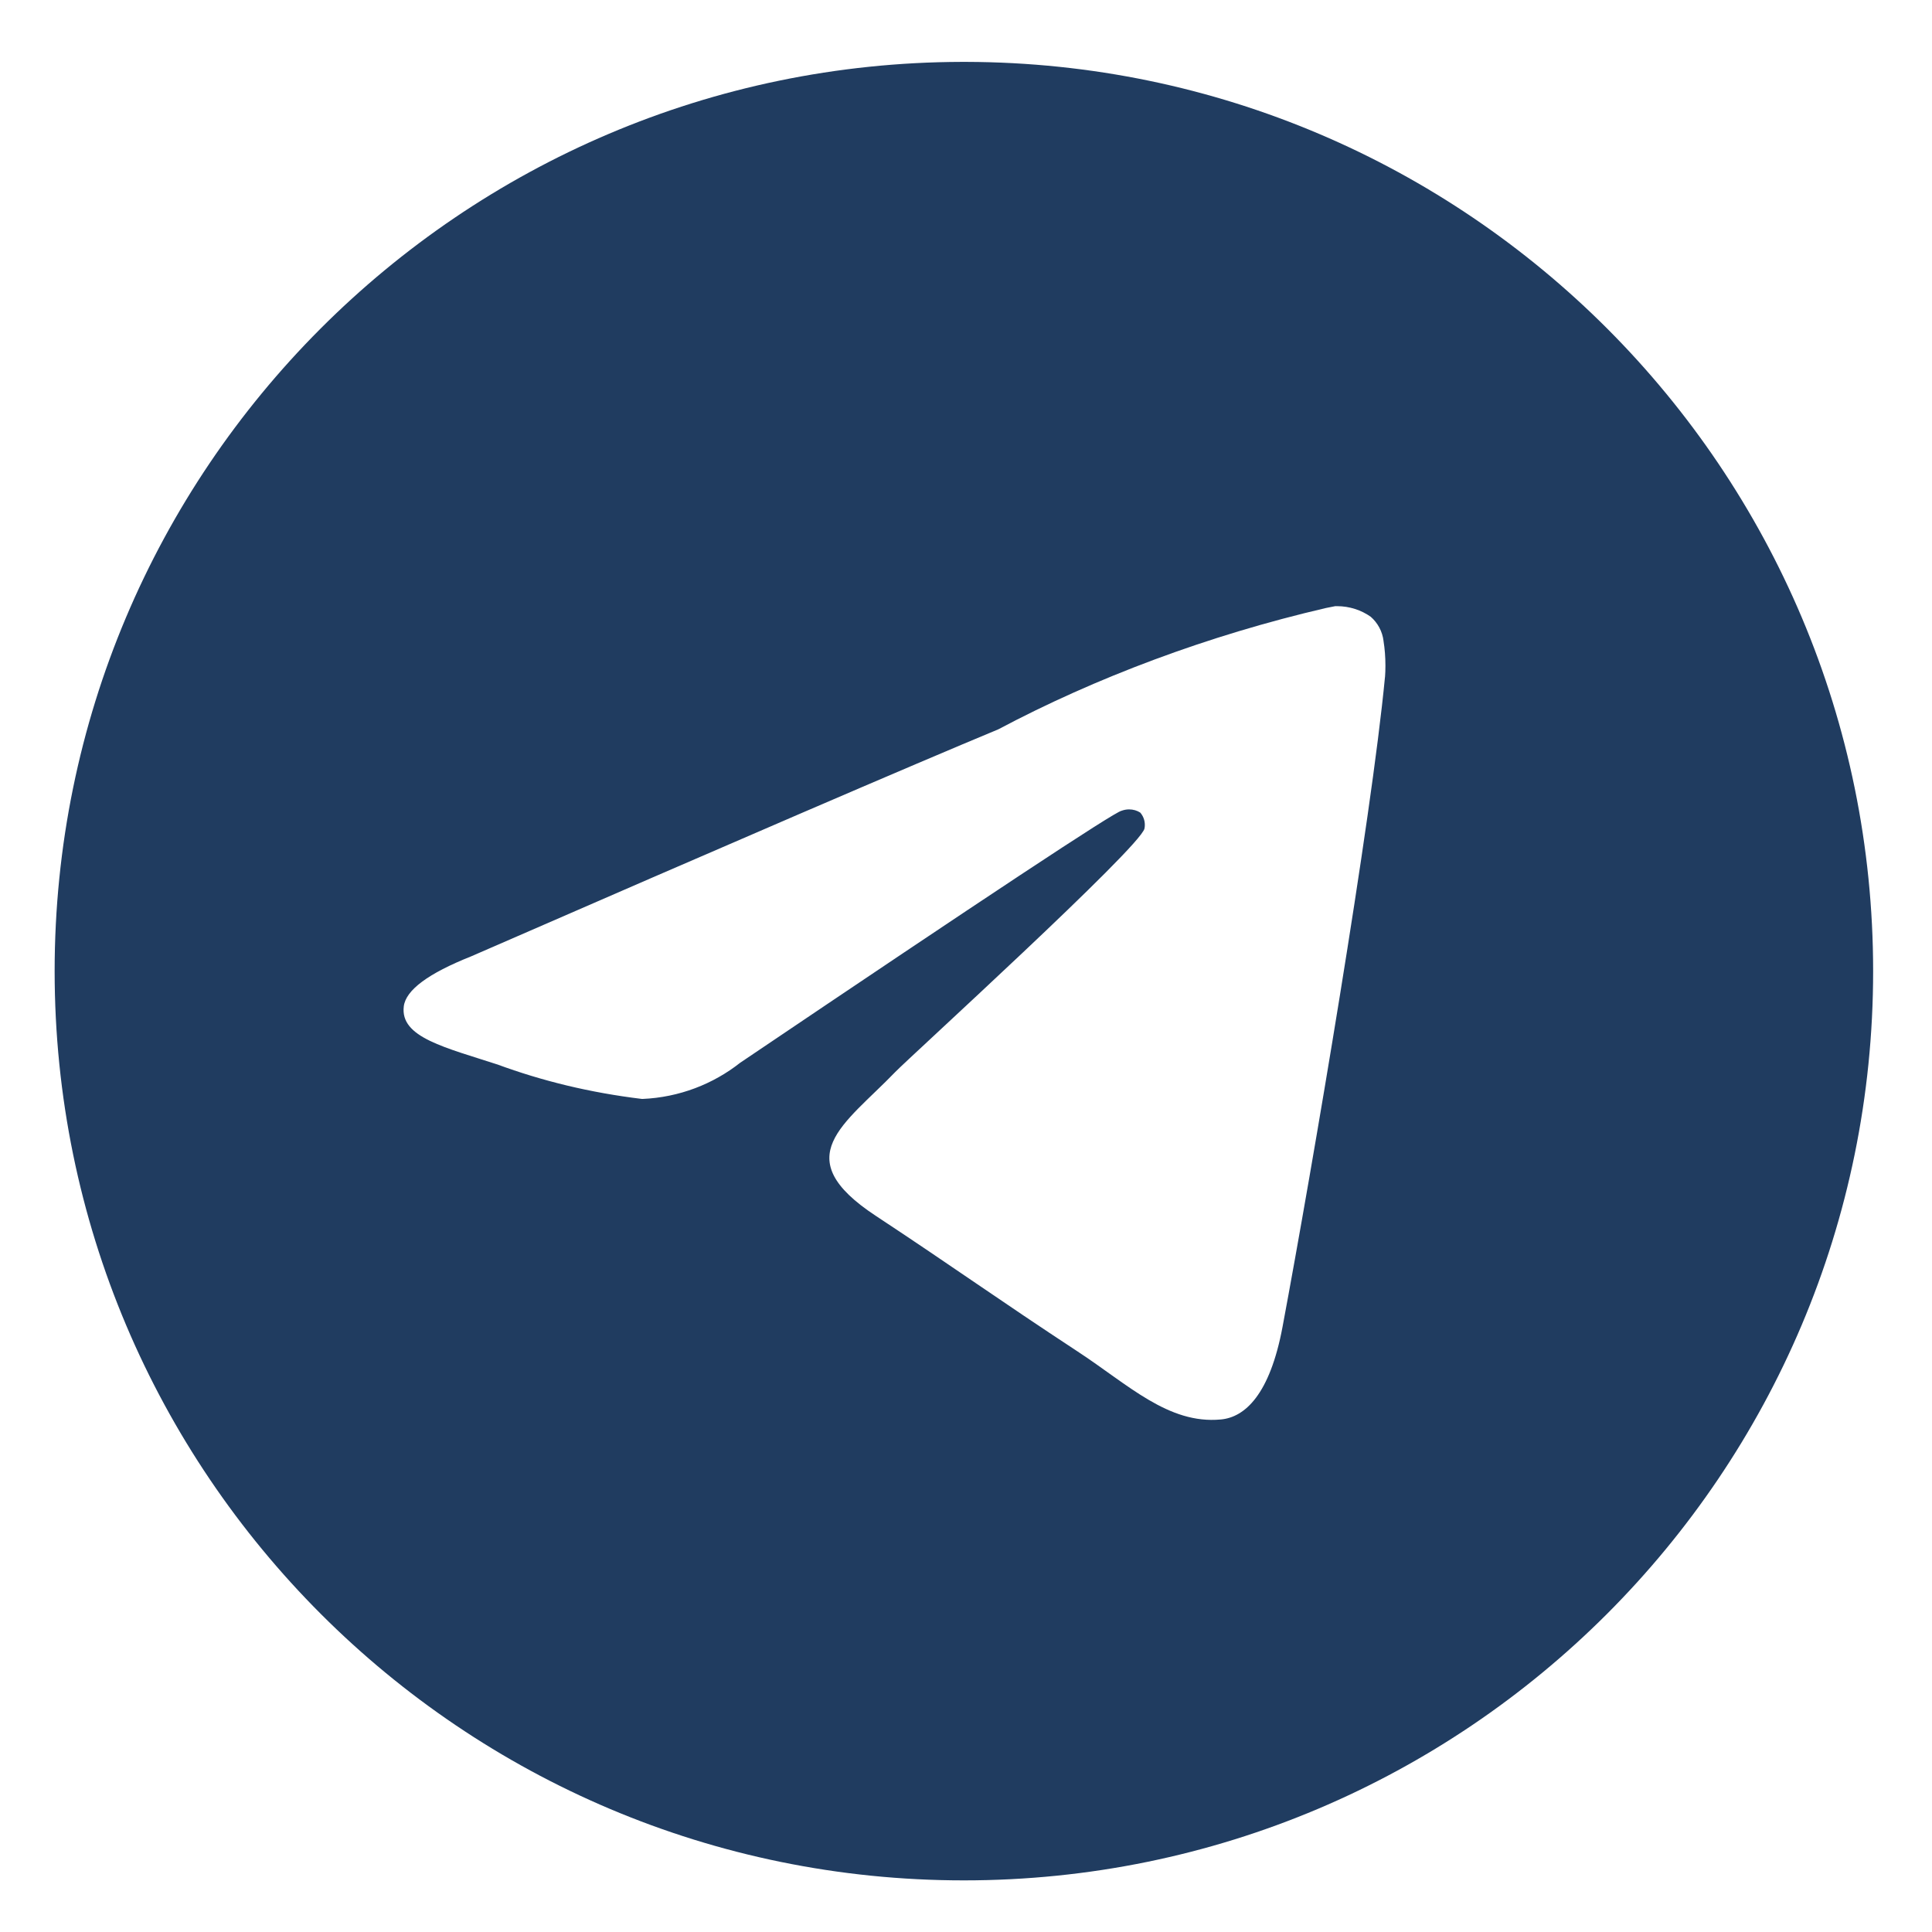
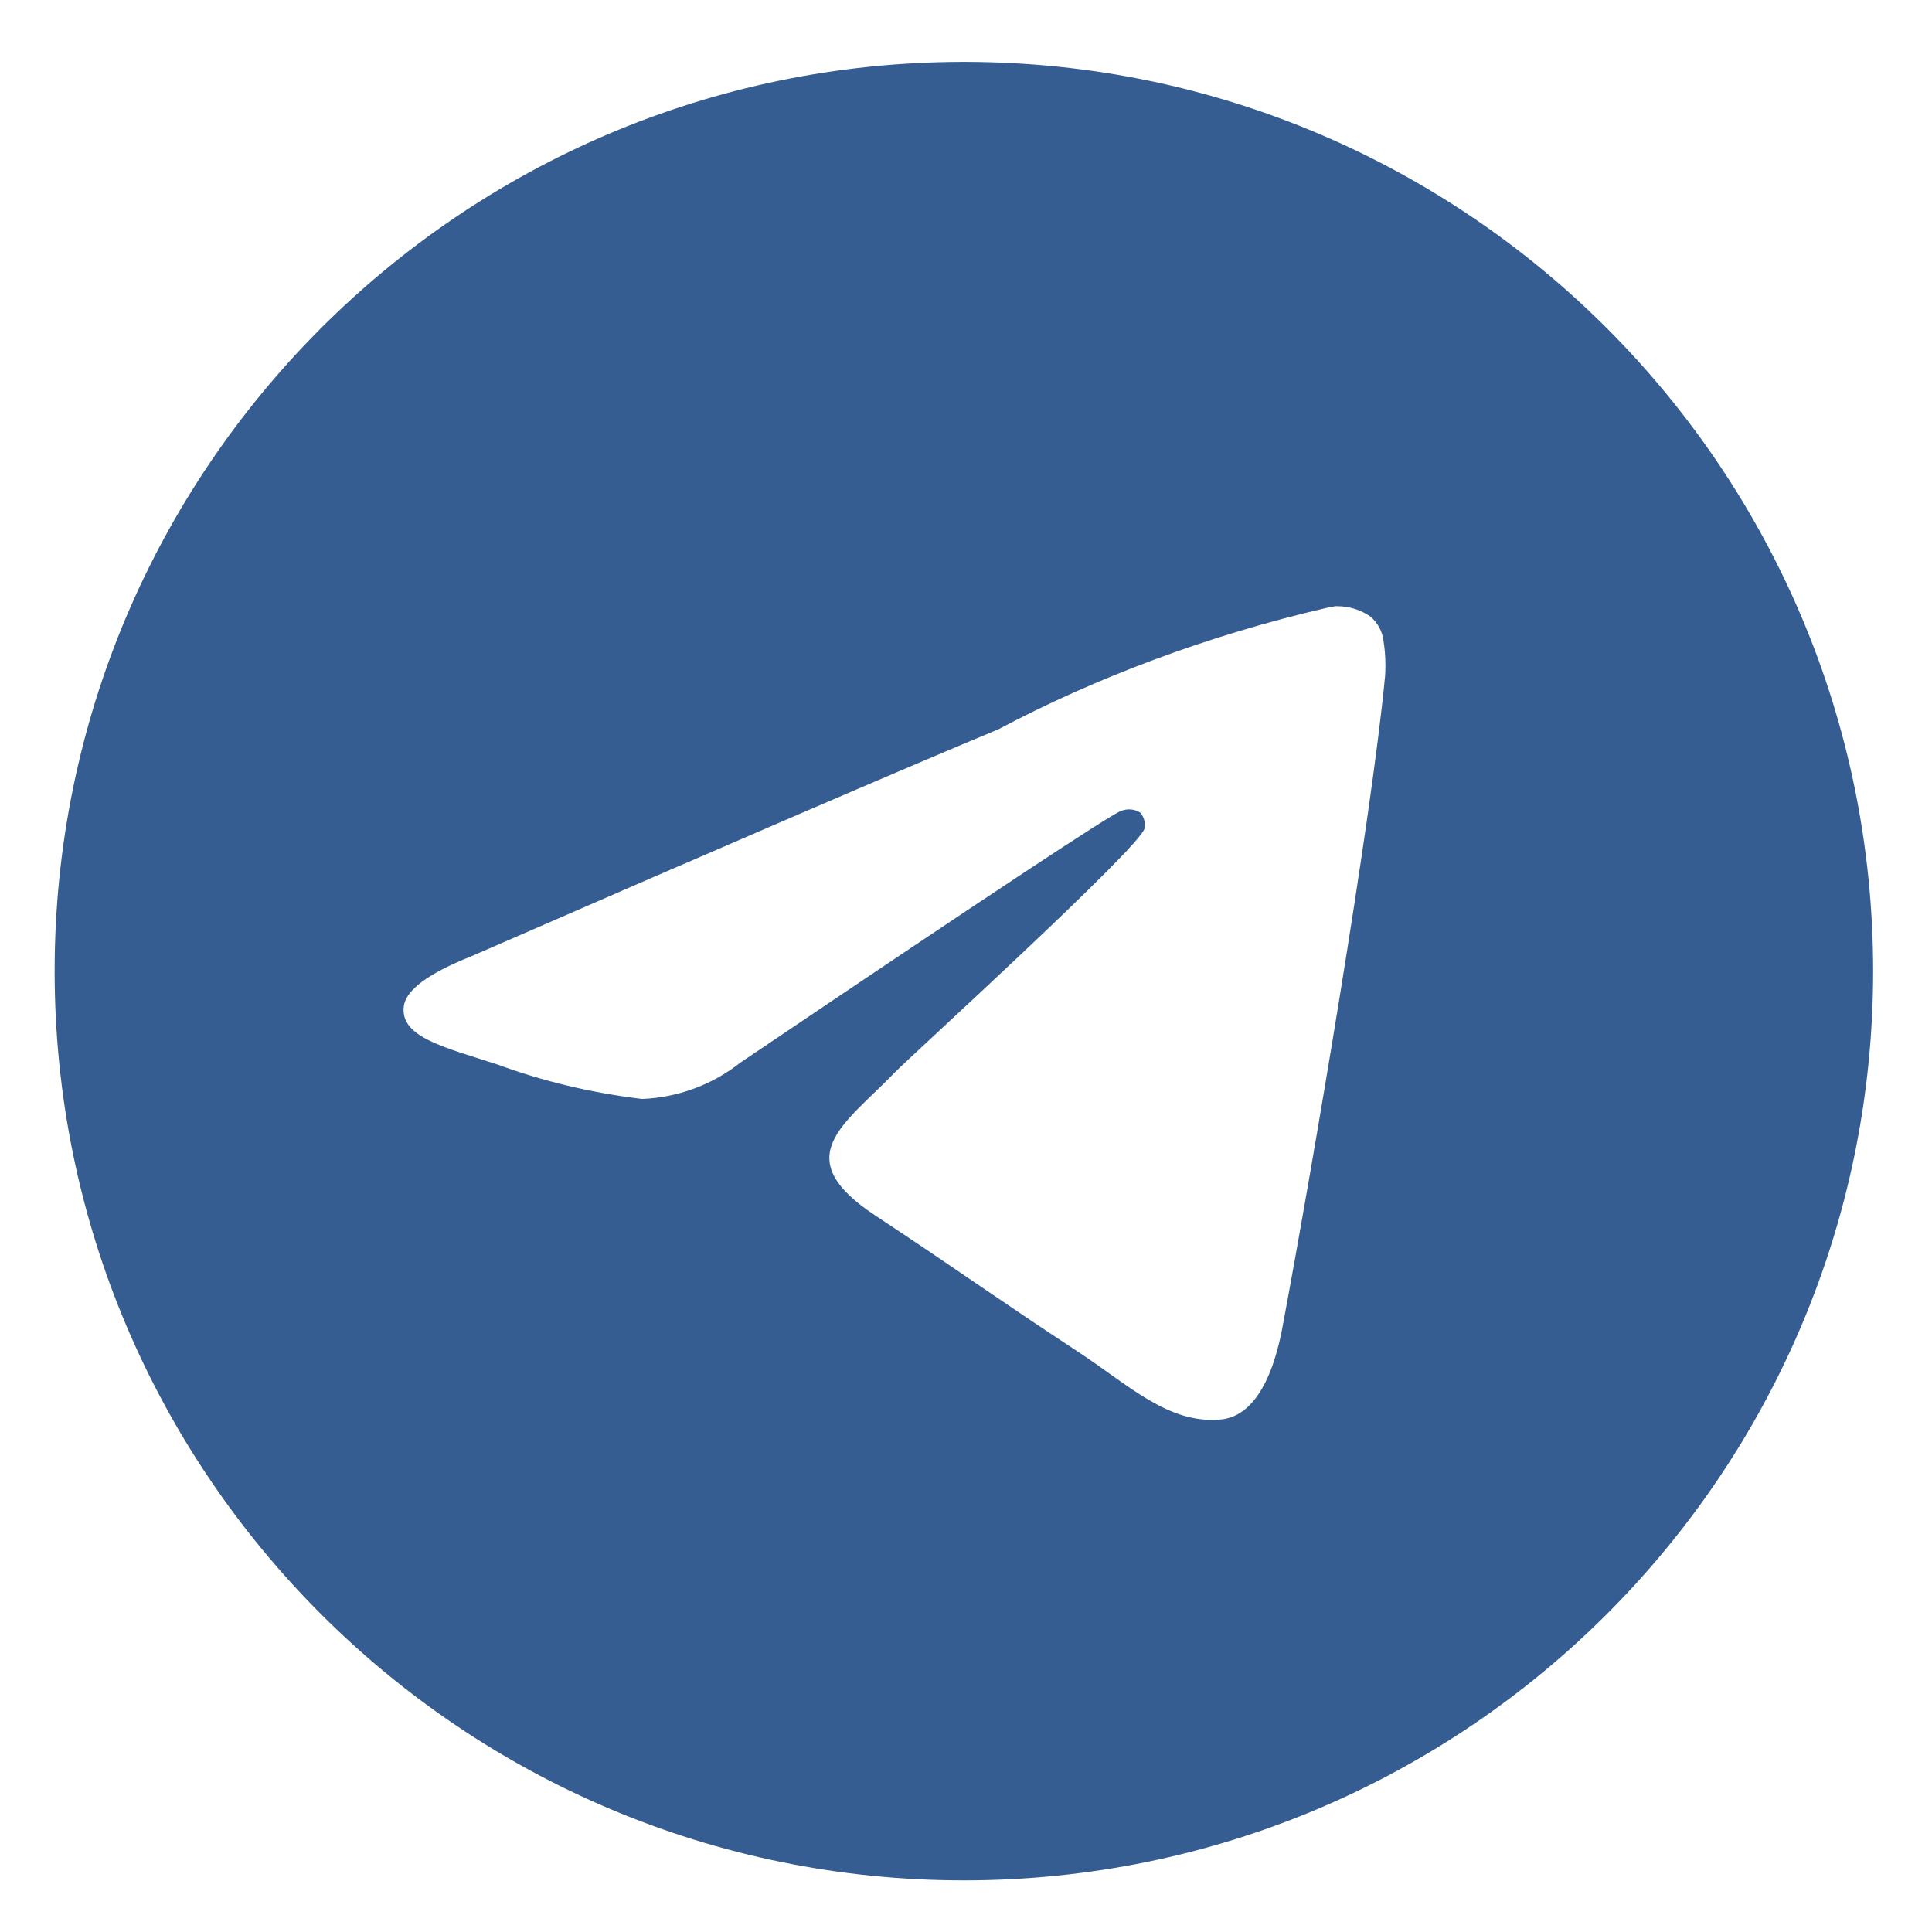
- <svg xmlns="http://www.w3.org/2000/svg" fill="hsl(214, 50%, 25%)" width="800px" height="800px" viewBox="0 0 32 32" version="1.1">
+ <svg xmlns="http://www.w3.org/2000/svg" fill="hsl(214, 47%, 39%)" width="800px" height="800px" viewBox="0 0 32 32" version="1.1">
  <path d="M22.122 10.040c0.006-0 0.014-0 0.022-0 0.209 0 0.403 0.065 0.562 0.177l-0.003-0.002c0.116 0.101 0.194 0.243 0.213 0.403l0 0.003c0.020 0.122 0.031 0.262 0.031 0.405 0 0.065-0.002 0.129-0.007 0.193l0-0.009c-0.225 2.369-1.201 8.114-1.697 10.766-0.21 1.123-0.623 1.499-1.023 1.535-0.869 0.081-1.529-0.574-2.371-1.126-1.318-0.865-2.063-1.403-3.342-2.246-1.479-0.973-0.52-1.51 0.322-2.384 0.221-0.23 4.052-3.715 4.127-4.031 0.004-0.019 0.006-0.040 0.006-0.062 0-0.078-0.029-0.149-0.076-0.203l0 0c-0.052-0.034-0.117-0.053-0.185-0.053-0.045 0-0.088 0.009-0.128 0.024l0.002-0.001q-0.198 0.045-6.316 4.174c-0.445 0.351-1.007 0.573-1.619 0.599l-0.006 0c-0.867-0.105-1.654-0.298-2.401-0.573l0.074 0.024c-0.938-0.306-1.683-0.467-1.619-0.985q0.051-0.404 1.114-0.827 6.548-2.853 8.733-3.761c1.607-0.853 3.47-1.555 5.429-2.010l0.157-0.031zM15.93 1.025c-8.302 0.020-15.025 6.755-15.025 15.060 0 8.317 6.742 15.060 15.060 15.060s15.060-6.742 15.060-15.060c0-8.305-6.723-15.040-15.023-15.060h-0.002q-0.035-0-0.070 0z" />
</svg>
